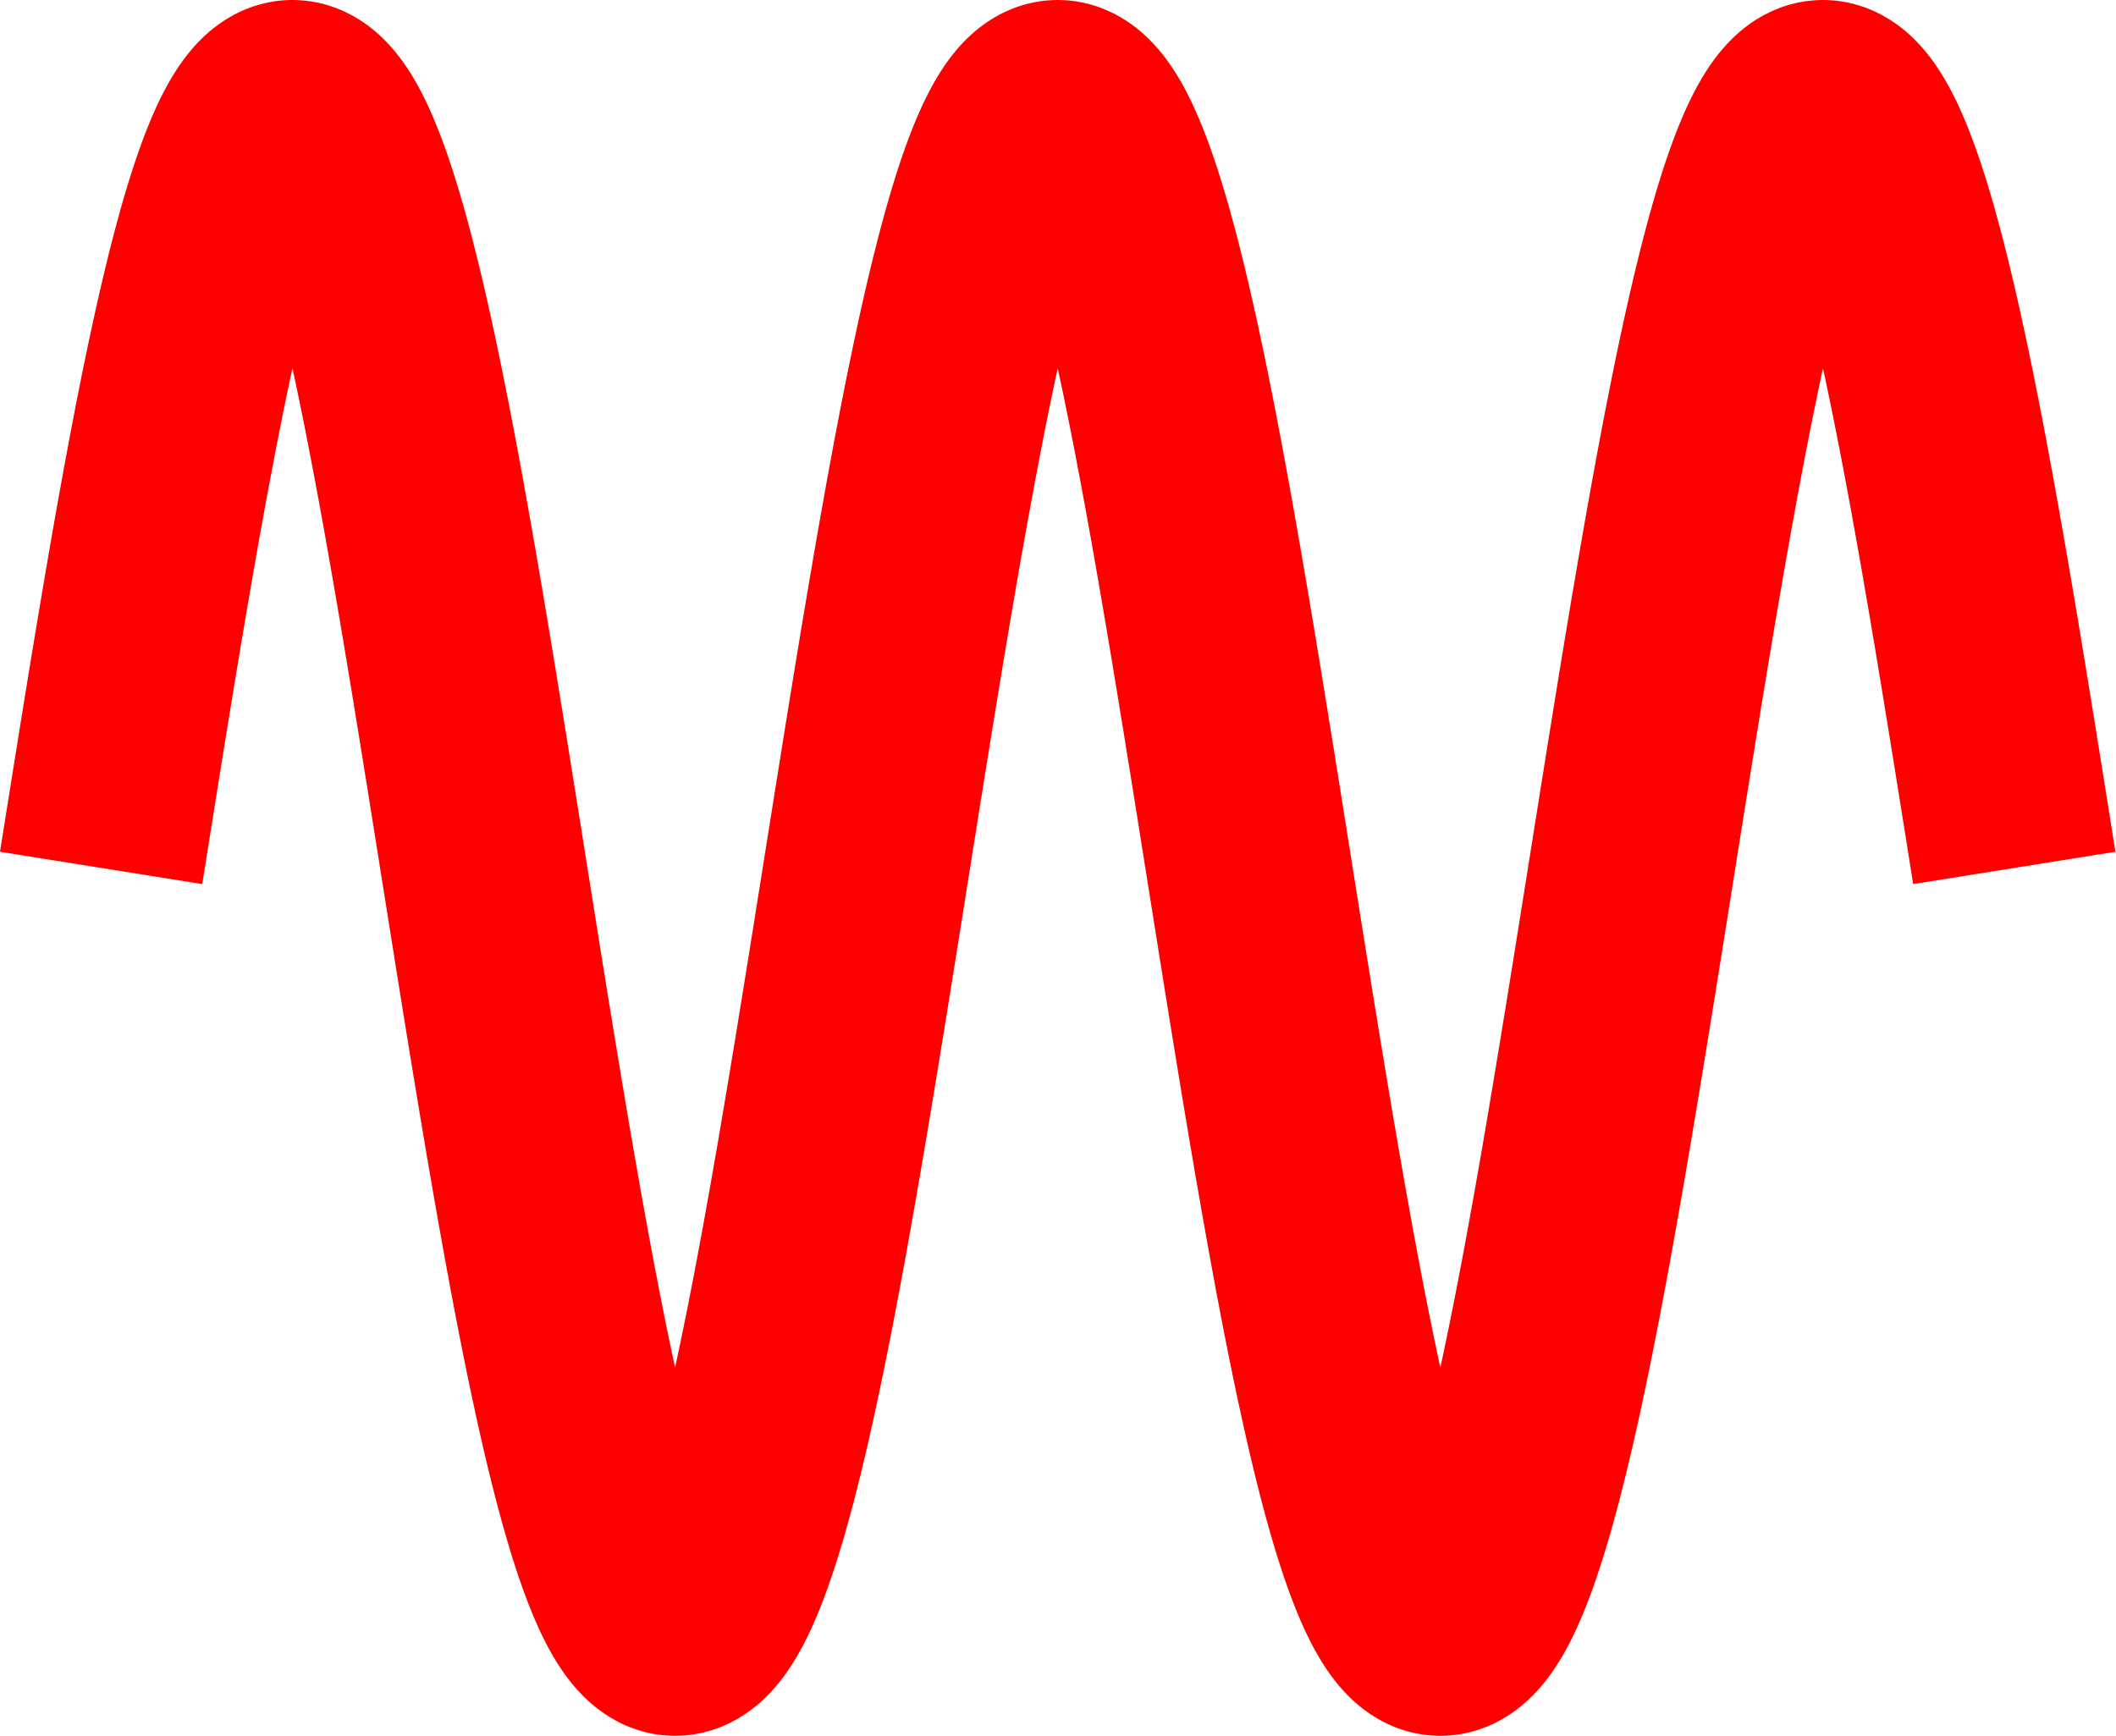
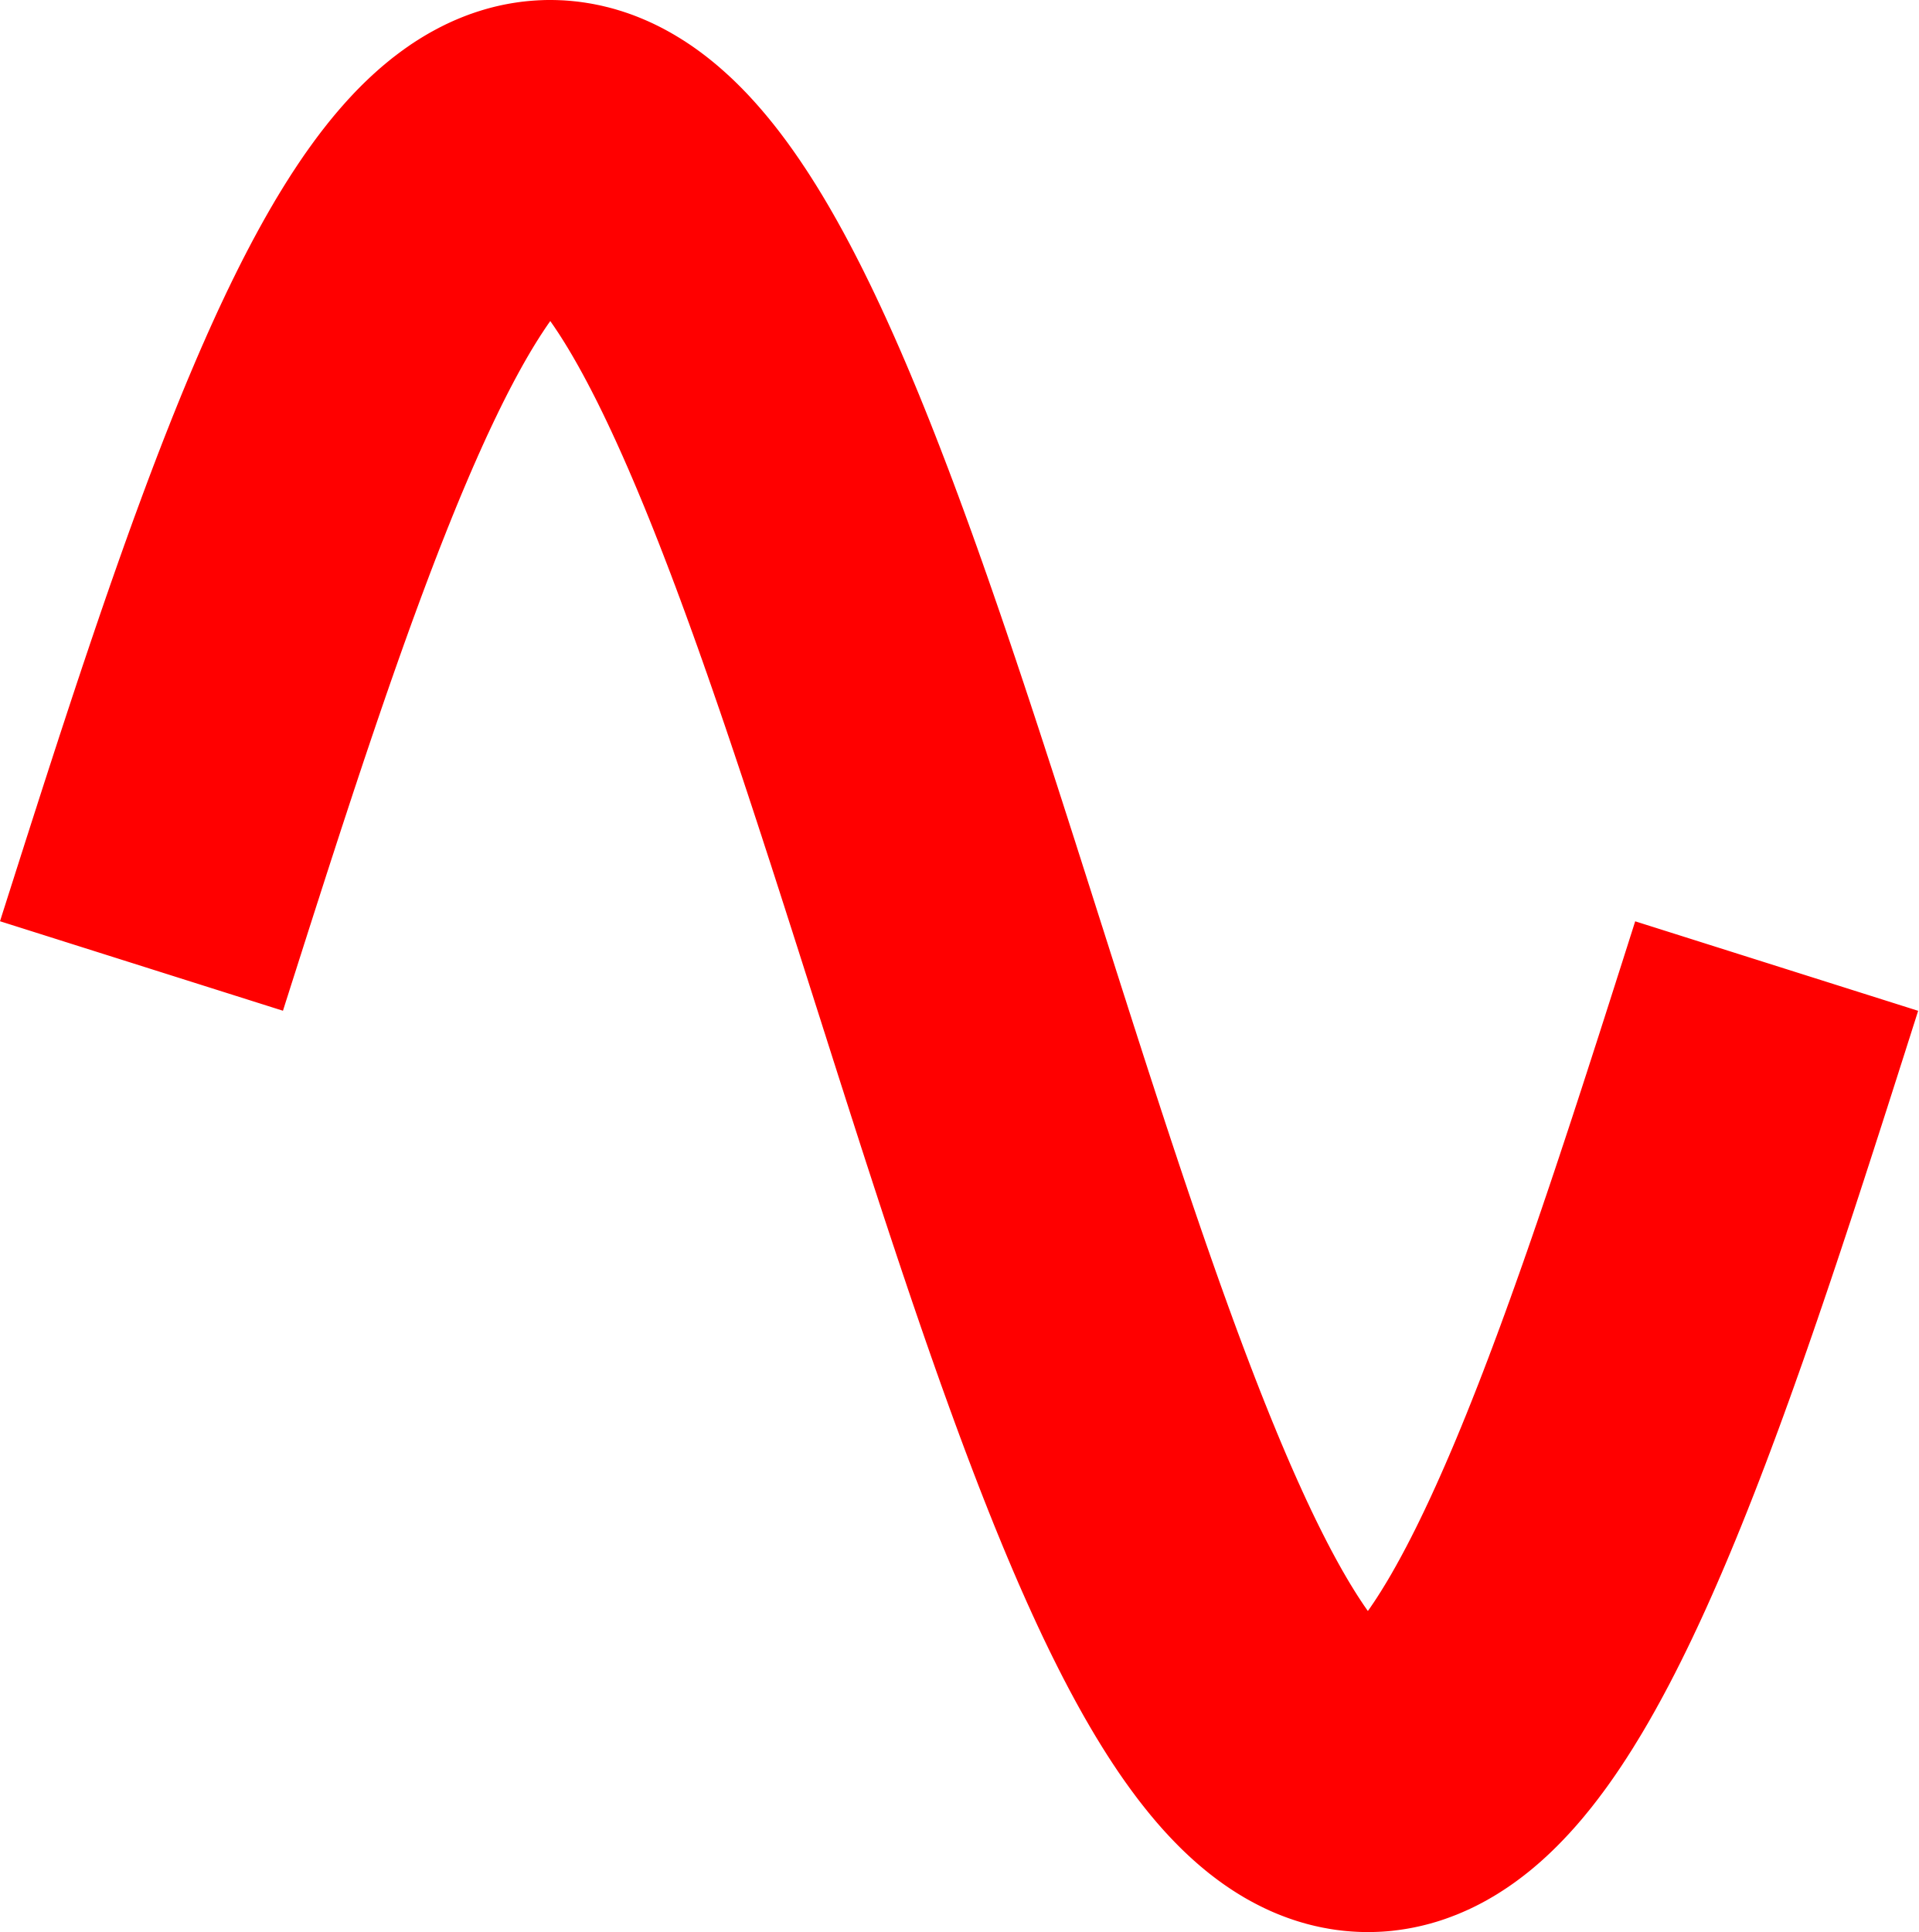
- <svg xmlns="http://www.w3.org/2000/svg" width="516.608pt" height="423.785pt" viewBox="0 0 516.608 423.785" version="1.1" id="svg303">
-   <defs id="defs161">
-     <g id="g159">
+ <svg xmlns="http://www.w3.org/2000/svg" width="323.195pt" height="325.527pt" viewBox="0 0 323.195 325.527" version="1.1" id="svg3887">
+   <defs id="defs3711">
+     <g id="g3709">
      <g id="glyph-0-0">
-         <path d="m 1.25,0 v -6.25 h 5 V 0 Z m 0.156,-0.156 h 4.688 v -5.938 h -4.688 z m 0,0" id="path132" />
+         <path d="m 1.25,0 v -6.25 h 5 V 0 Z m 0.156,-0.156 h 4.688 v -5.938 h -4.688 z m 0,0" id="path3679" />
      </g>
      <g id="glyph-0-1">
-         <path d="m 0.422,-3.531 c 0,-0.844 0.082,-1.52 0.25,-2.031 0.176,-0.52 0.438,-0.922 0.781,-1.203 C 1.797,-7.047 2.227,-7.188 2.75,-7.188 c 0.383,0 0.719,0.078 1,0.234 0.289,0.156 0.531,0.383 0.719,0.672 0.195,0.293 0.348,0.648 0.453,1.062 0.102,0.418 0.156,0.98 0.156,1.688 0,0.844 -0.09,1.527 -0.266,2.047 -0.168,0.512 -0.422,0.906 -0.766,1.188 C 3.703,-0.016 3.27,0.125 2.75,0.125 2.062,0.125 1.52,-0.125 1.125,-0.625 0.656,-1.219 0.422,-2.188 0.422,-3.531 Z m 0.891,0 c 0,1.18 0.133,1.965 0.406,2.359 C 2,-0.785 2.344,-0.594 2.75,-0.594 c 0.406,0 0.742,-0.191 1.016,-0.578 C 4.047,-1.566 4.188,-2.352 4.188,-3.531 4.188,-4.707 4.047,-5.488 3.766,-5.875 3.492,-6.258 3.148,-6.453 2.734,-6.453 c -0.398,0 -0.719,0.168 -0.969,0.5 C 1.461,-5.516 1.312,-4.707 1.312,-3.531 Z m 0,0" id="path135" />
+         <path d="m 0.422,-3.531 c 0,-0.844 0.082,-1.52 0.25,-2.031 0.176,-0.52 0.438,-0.922 0.781,-1.203 C 1.797,-7.047 2.227,-7.188 2.75,-7.188 c 0.383,0 0.719,0.078 1,0.234 0.289,0.156 0.531,0.383 0.719,0.672 0.195,0.293 0.348,0.648 0.453,1.062 0.102,0.418 0.156,0.98 0.156,1.688 0,0.844 -0.09,1.527 -0.266,2.047 -0.168,0.512 -0.422,0.906 -0.766,1.188 C 3.703,-0.016 3.27,0.125 2.75,0.125 2.062,0.125 1.52,-0.125 1.125,-0.625 0.656,-1.219 0.422,-2.188 0.422,-3.531 Z m 0.891,0 c 0,1.18 0.133,1.965 0.406,2.359 C 2,-0.785 2.344,-0.594 2.75,-0.594 c 0.406,0 0.742,-0.191 1.016,-0.578 C 4.047,-1.566 4.188,-2.352 4.188,-3.531 4.188,-4.707 4.047,-5.488 3.766,-5.875 3.492,-6.258 3.148,-6.453 2.734,-6.453 c -0.398,0 -0.719,0.168 -0.969,0.5 C 1.461,-5.516 1.312,-4.707 1.312,-3.531 Z m 0,0" id="path3682" />
      </g>
      <g id="glyph-0-2">
-         <path d="m 3.719,0 h -0.875 v -5.594 c -0.211,0.199 -0.484,0.402 -0.828,0.609 -0.344,0.199 -0.652,0.344 -0.922,0.438 v -0.844 C 1.582,-5.617 2.008,-5.895 2.375,-6.219 2.75,-6.551 3.008,-6.875 3.156,-7.188 h 0.562 z m 0,0" id="path138" />
+         <path d="m 0.906,0 v -1 h 1 v 1 z m 0,0" id="path3685" />
      </g>
      <g id="glyph-0-3">
-         <path d="M 5.031,-0.844 V 0 H 0.297 c 0,-0.207 0.035,-0.41 0.109,-0.609 C 0.531,-0.93 0.723,-1.25 0.984,-1.562 1.242,-1.875 1.629,-2.234 2.141,-2.641 2.91,-3.285 3.43,-3.789 3.703,-4.156 3.984,-4.531 4.125,-4.883 4.125,-5.219 4.125,-5.57 4,-5.863 3.75,-6.094 3.5,-6.332 3.176,-6.453 2.781,-6.453 c -0.43,0 -0.773,0.125 -1.031,0.375 -0.25,0.25 -0.375,0.602 -0.375,1.047 L 0.469,-5.125 c 0.062,-0.664 0.289,-1.176 0.688,-1.531 0.406,-0.352 0.953,-0.531 1.641,-0.531 0.688,0 1.227,0.195 1.625,0.578 0.406,0.375 0.609,0.844 0.609,1.406 0,0.293 -0.062,0.578 -0.188,0.859 -0.117,0.273 -0.309,0.562 -0.578,0.875 C 3.992,-3.164 3.539,-2.75 2.906,-2.219 2.383,-1.781 2.047,-1.477 1.891,-1.312 1.742,-1.156 1.625,-1 1.531,-0.844 Z m 0,0" id="path141" />
+         <path d="M 0.422,-1.875 1.344,-1.953 c 0.062,0.449 0.219,0.789 0.469,1.016 0.25,0.23 0.551,0.344 0.906,0.344 0.414,0 0.77,-0.16 1.062,-0.484 0.301,-0.32 0.453,-0.742 0.453,-1.266 0,-0.5 -0.141,-0.895 -0.422,-1.188 -0.281,-0.289 -0.652,-0.438 -1.109,-0.438 -0.281,0 -0.539,0.07 -0.766,0.203 -0.23,0.125 -0.414,0.289 -0.547,0.484 l -0.812,-0.109 0.688,-3.672 h 3.562 v 0.844 H 1.969 L 1.578,-4.297 C 2.016,-4.598 2.469,-4.75 2.938,-4.75 c 0.625,0 1.148,0.219 1.578,0.656 0.426,0.43 0.641,0.984 0.641,1.672 0,0.648 -0.188,1.203 -0.562,1.672 C 4.133,-0.164 3.508,0.125 2.719,0.125 2.062,0.125 1.523,-0.055 1.109,-0.422 0.703,-0.785 0.473,-1.27 0.422,-1.875 Z m 0,0" id="path3688" />
      </g>
      <g id="glyph-0-4">
-         <path d="M 0.422,-1.891 1.297,-2 c 0.102,0.492 0.273,0.852 0.516,1.078 0.238,0.219 0.535,0.328 0.891,0.328 0.414,0 0.766,-0.141 1.047,-0.422 0.281,-0.289 0.422,-0.648 0.422,-1.078 0,-0.406 -0.133,-0.738 -0.391,-1 -0.262,-0.258 -0.594,-0.391 -1,-0.391 -0.168,0 -0.375,0.031 -0.625,0.094 L 2.25,-4.156 c 0.062,0 0.109,0 0.141,0 0.375,0 0.711,-0.094 1.016,-0.281 0.301,-0.195 0.453,-0.5 0.453,-0.906 0,-0.32 -0.109,-0.586 -0.328,-0.797 -0.219,-0.219 -0.5,-0.328 -0.844,-0.328 -0.344,0 -0.633,0.109 -0.859,0.328 -0.23,0.211 -0.375,0.531 -0.438,0.969 l -0.875,-0.156 c 0.102,-0.594 0.344,-1.051 0.719,-1.375 C 1.617,-7.023 2.094,-7.188 2.656,-7.188 c 0.395,0 0.754,0.086 1.078,0.25 0.332,0.168 0.582,0.398 0.75,0.688 C 4.66,-5.957 4.75,-5.648 4.75,-5.328 c 0,0.312 -0.086,0.594 -0.25,0.844 -0.156,0.25 -0.402,0.453 -0.734,0.609 0.426,0.094 0.754,0.297 0.984,0.609 0.238,0.305 0.359,0.688 0.359,1.156 0,0.625 -0.23,1.156 -0.688,1.594 C 3.961,-0.086 3.391,0.125 2.703,0.125 2.066,0.125 1.539,-0.062 1.125,-0.438 0.719,-0.812 0.484,-1.297 0.422,-1.891 Z m 0,0" id="path144" />
+         <path d="m 3.719,0 h -0.875 v -5.594 c -0.211,0.199 -0.484,0.402 -0.828,0.609 -0.344,0.199 -0.652,0.344 -0.922,0.438 v -0.844 C 1.582,-5.617 2.008,-5.895 2.375,-6.219 2.75,-6.551 3.008,-6.875 3.156,-7.188 h 0.562 z m 0,0" id="path3691" />
      </g>
      <g id="glyph-0-5">
-         <path d="M 3.234,0 V -1.719 H 0.125 V -2.516 L 3.391,-7.156 h 0.719 v 4.641 h 0.969 V -1.719 H 4.109 V 0 Z m 0,-2.516 V -5.75 l -2.25,3.234 z m 0,0" id="path147" />
+         <path d="M 5.031,-0.844 V 0 H 0.297 c 0,-0.207 0.035,-0.41 0.109,-0.609 C 0.531,-0.93 0.723,-1.25 0.984,-1.562 1.242,-1.875 1.629,-2.234 2.141,-2.641 2.91,-3.285 3.43,-3.789 3.703,-4.156 3.984,-4.531 4.125,-4.883 4.125,-5.219 4.125,-5.57 4,-5.863 3.75,-6.094 3.5,-6.332 3.176,-6.453 2.781,-6.453 c -0.43,0 -0.773,0.125 -1.031,0.375 -0.25,0.25 -0.375,0.602 -0.375,1.047 L 0.469,-5.125 c 0.062,-0.664 0.289,-1.176 0.688,-1.531 0.406,-0.352 0.953,-0.531 1.641,-0.531 0.688,0 1.227,0.195 1.625,0.578 0.406,0.375 0.609,0.844 0.609,1.406 0,0.293 -0.062,0.578 -0.188,0.859 -0.117,0.273 -0.309,0.562 -0.578,0.875 C 3.992,-3.164 3.539,-2.75 2.906,-2.219 2.383,-1.781 2.047,-1.477 1.891,-1.312 1.742,-1.156 1.625,-1 1.531,-0.844 Z m 0,0" id="path3694" />
      </g>
      <g id="glyph-0-6">
-         <path d="M 0.422,-1.875 1.344,-1.953 c 0.062,0.449 0.219,0.789 0.469,1.016 0.25,0.23 0.551,0.344 0.906,0.344 0.414,0 0.77,-0.16 1.062,-0.484 0.301,-0.32 0.453,-0.742 0.453,-1.266 0,-0.5 -0.141,-0.895 -0.422,-1.188 -0.281,-0.289 -0.652,-0.438 -1.109,-0.438 -0.281,0 -0.539,0.07 -0.766,0.203 -0.23,0.125 -0.414,0.289 -0.547,0.484 l -0.812,-0.109 0.688,-3.672 h 3.562 v 0.844 H 1.969 L 1.578,-4.297 C 2.016,-4.598 2.469,-4.75 2.938,-4.75 c 0.625,0 1.148,0.219 1.578,0.656 0.426,0.43 0.641,0.984 0.641,1.672 0,0.648 -0.188,1.203 -0.562,1.672 C 4.133,-0.164 3.508,0.125 2.719,0.125 2.062,0.125 1.523,-0.055 1.109,-0.422 0.703,-0.785 0.473,-1.27 0.422,-1.875 Z m 0,0" id="path150" />
+         <path d="m 0.312,-2.156 v -0.875 h 2.703 v 0.875 z m 0,0" id="path3697" />
      </g>
      <g id="glyph-0-7">
-         <path d="m 0.312,-2.156 v -0.875 h 2.703 v 0.875 z m 0,0" id="path153" />
+         <path d="M 1.766,-3.875 C 1.398,-4.008 1.129,-4.203 0.953,-4.453 0.773,-4.703 0.688,-5 0.688,-5.344 c 0,-0.52 0.188,-0.957 0.562,-1.312 0.375,-0.352 0.875,-0.531 1.5,-0.531 0.625,0 1.125,0.184 1.5,0.547 0.383,0.367 0.578,0.809 0.578,1.328 0,0.336 -0.09,0.625 -0.266,0.875 -0.168,0.242 -0.43,0.43 -0.781,0.562 0.438,0.137 0.77,0.367 1,0.688 C 5.008,-2.863 5.125,-2.484 5.125,-2.047 5.125,-1.43 4.906,-0.914 4.469,-0.5 4.039,-0.082 3.473,0.125 2.766,0.125 2.055,0.125 1.484,-0.082 1.047,-0.5 0.617,-0.926 0.406,-1.453 0.406,-2.078 c 0,-0.457 0.113,-0.844 0.344,-1.156 C 0.988,-3.555 1.328,-3.77 1.766,-3.875 Z m -0.172,-1.5 c 0,0.344 0.109,0.625 0.328,0.844 0.219,0.211 0.5,0.312 0.844,0.312 0.344,0 0.617,-0.102 0.828,-0.312 0.219,-0.219 0.328,-0.484 0.328,-0.797 0,-0.32 -0.117,-0.594 -0.344,-0.812 -0.219,-0.219 -0.492,-0.328 -0.812,-0.328 -0.344,0 -0.625,0.109 -0.844,0.328 C 1.703,-5.93 1.594,-5.676 1.594,-5.375 Z M 1.312,-2.062 c 0,0.25 0.055,0.496 0.172,0.734 0.125,0.23 0.301,0.414 0.531,0.547 0.238,0.125 0.492,0.188 0.766,0.188 0.414,0 0.758,-0.133 1.031,-0.406 0.27,-0.27 0.406,-0.613 0.406,-1.031 0,-0.426 -0.141,-0.773 -0.422,-1.047 C 3.516,-3.359 3.164,-3.5 2.75,-3.5 2.332,-3.5 1.988,-3.363 1.719,-3.094 1.445,-2.82 1.312,-2.477 1.312,-2.062 Z m 0,0" id="path3700" />
      </g>
      <g id="glyph-0-8">
-         <path d="m 0.906,0 v -1 h 1 v 1 z m 0,0" id="path156" />
+         <path d="m 4.969,-5.406 -0.859,0.062 c -0.086,-0.344 -0.199,-0.594 -0.344,-0.75 -0.242,-0.25 -0.531,-0.375 -0.875,-0.375 -0.281,0 -0.527,0.078 -0.734,0.234 C 1.875,-6.023 1.656,-5.727 1.5,-5.344 1.344,-4.957 1.258,-4.406 1.25,-3.688 1.457,-4.008 1.711,-4.25 2.016,-4.406 c 0.312,-0.156 0.633,-0.234 0.969,-0.234 0.594,0 1.094,0.219 1.5,0.656 0.414,0.43 0.625,0.98 0.625,1.656 0,0.449 -0.102,0.867 -0.297,1.25 C 4.613,-0.691 4.344,-0.395 4,-0.188 3.664,0.02 3.285,0.125 2.859,0.125 2.129,0.125 1.531,-0.145 1.062,-0.688 0.602,-1.227 0.375,-2.113 0.375,-3.344 0.375,-4.727 0.629,-5.738 1.141,-6.375 1.586,-6.914 2.188,-7.188 2.938,-7.188 c 0.57,0 1.035,0.164 1.391,0.484 0.363,0.312 0.578,0.746 0.641,1.297 z M 1.391,-2.312 c 0,0.305 0.062,0.594 0.188,0.875 0.125,0.273 0.301,0.48 0.531,0.625 0.238,0.148 0.484,0.219 0.734,0.219 0.375,0 0.691,-0.148 0.953,-0.453 0.27,-0.301 0.406,-0.707 0.406,-1.219 0,-0.5 -0.137,-0.891 -0.406,-1.172 C 3.535,-3.727 3.207,-3.875 2.812,-3.875 c -0.398,0 -0.734,0.148 -1.016,0.438 -0.273,0.281 -0.406,0.656 -0.406,1.125 z m 0,0" id="path3703" />
+       </g>
+       <g id="glyph-0-9">
+         <path d="M 3.234,0 V -1.719 H 0.125 V -2.516 L 3.391,-7.156 h 0.719 v 4.641 h 0.969 V -1.719 H 4.109 V 0 Z m 0,-2.516 V -5.75 l -2.25,3.234 z m 0,0" id="path3706" />
      </g>
    </g>
  </defs>
-   <path fill="none" stroke-width="50" stroke-linecap="butt" stroke-linejoin="round" stroke="#ff0000" stroke-opacity="1" stroke-miterlimit="10" d="m 24.687,211.892 0.47,-2.941 0.47,-2.934 0.462,-2.941 0.47,-2.934 0.94,-5.852 0.462,-2.926 0.47,-2.919 0.47,-2.911 0.462,-2.903 0.47,-2.903 0.47,-2.888 0.462,-2.881 0.47,-2.873 0.47,-2.866 0.462,-2.85 0.47,-2.843 0.47,-2.828 0.47,-2.813 0.462,-2.805 0.47,-2.782 0.47,-2.775 0.462,-2.759 0.47,-2.737 0.47,-2.722 0.462,-2.706 0.47,-2.691 0.47,-2.668 0.462,-2.646 0.47,-2.631 0.47,-2.608 0.47,-2.585 0.462,-2.562 0.47,-2.54 0.47,-2.517 0.462,-2.494 0.47,-2.464 0.47,-2.441 0.462,-2.418 0.47,-2.388 0.47,-2.365 0.462,-2.335 0.47,-2.305 0.47,-2.282 0.47,-2.244 0.462,-2.221 0.47,-2.183 0.47,-2.161 0.462,-2.123 0.47,-2.092 0.47,-2.062 0.462,-2.024 0.47,-1.994 0.47,-1.956 0.47,-1.926 0.462,-1.888 0.47,-1.857 0.47,-1.819 0.462,-1.774 0.47,-1.744 0.47,-1.706 0.462,-1.675 0.47,-1.63 0.47,-1.592 0.462,-1.547 0.47,-1.516 0.47,-1.471 0.47,-1.433 0.462,-1.395 0.47,-1.349 0.47,-1.311 0.462,-1.274 0.47,-1.221 0.47,-1.19 0.462,-1.145 0.47,-1.099 0.47,-1.054 0.462,-1.016 0.47,-0.97 0.47,-0.925 0.47,-0.879 0.462,-0.841 0.47,-0.796 0.47,-0.751 0.462,-0.705 0.47,-0.66 0.47,-0.614 0.462,-0.569 0.47,-0.523 0.47,-0.478 0.462,-0.432 0.47,-0.387 0.47,-0.341 0.47,-0.296 0.462,-0.25 0.47,-0.205 0.47,-0.152 0.462,-0.114 0.47,-0.068 0.47,-0.015 0.462,0.03 0.47,0.068 0.47,0.121 0.47,0.167 0.462,0.212 0.47,0.258 0.47,0.303 0.462,0.356 0.47,0.394 0.47,0.44 0.462,0.493 0.47,0.531 0.47,0.576 0.462,0.622 0.47,0.675 0.47,0.713 0.47,0.758 0.462,0.804 0.47,0.841 0.47,0.895 0.462,0.932 0.47,0.978 0.47,1.023 0.462,1.069 0.47,1.107 0.47,1.152 0.462,1.19 0.47,1.236 0.47,1.281 0.47,1.319 0.462,1.357 0.47,1.402 0.47,1.44 0.462,1.486 0.47,1.516 0.47,1.562 0.462,1.6 0.47,1.637 0.47,1.675 0.47,1.713 0.462,1.751 0.47,1.789 0.47,1.827 0.462,1.857 0.47,1.895 0.47,1.933 0.462,1.963 0.47,2.001 0.47,2.032 0.462,2.07 0.47,2.1 0.47,2.13 0.47,2.161 0.462,2.191 0.47,2.229 0.47,2.252 0.462,2.282 0.47,2.312 0.47,2.342 0.462,2.373 0.47,2.388 0.47,2.426 0.462,2.449 0.47,2.471 0.47,2.494 0.47,2.524 0.462,2.547 0.47,2.562 0.47,2.593 0.462,2.608 0.47,2.638 0.47,2.653 0.462,2.668 0.47,2.691 0.47,2.706 0.462,2.729 0.47,2.744 0.47,2.759 0.47,2.775 0.462,2.79 0.47,2.805 0.47,2.82 0.462,2.828 0.47,2.843 0.47,2.858 0.462,2.858 0.94,5.761 0.47,2.896 0.462,2.896 0.94,5.822 0.462,2.919 0.94,5.852 0.462,2.934 0.94,5.868 0.462,2.941 0.47,2.934 0.94,5.883 0.462,2.934 0.47,2.934 0.47,2.926 0.462,2.926 0.47,2.926 0.47,2.919 0.462,2.911 0.47,2.903 0.47,2.896 0.462,2.888 0.47,2.881 0.47,2.873 0.47,2.858 0.462,2.85 0.47,2.835 0.47,2.828 0.462,2.813 0.47,2.797 0.47,2.782 0.462,2.775 0.47,2.752 0.47,2.737 0.47,2.722 0.462,2.699 0.47,2.684 0.47,2.668 0.462,2.638 0.47,2.623 0.47,2.608 0.462,2.578 0.47,2.562 0.47,2.532 0.462,2.517 0.47,2.487 0.47,2.464 0.47,2.433 0.462,2.411 0.47,2.388 0.47,2.358 0.462,2.327 0.47,2.297 0.47,2.274 0.462,2.244 0.47,2.214 0.47,2.176 0.462,2.153 0.47,2.115 0.47,2.092 0.47,2.047 0.462,2.024 0.47,1.986 0.47,1.948 0.462,1.918 0.47,1.88 0.47,1.85 0.462,1.812 0.47,1.774 0.47,1.736 0.462,1.698 0.47,1.66 0.47,1.622 0.47,1.584 0.462,1.546 0.47,1.501 0.47,1.463 0.462,1.425 0.47,1.387 0.47,1.342 0.462,1.304 0.47,1.258 0.47,1.221 0.47,1.175 0.462,1.137 0.47,1.092 0.47,1.046 0.462,1.008 0.47,0.963 0.47,0.917 0.462,0.872 0.47,0.826 0.47,0.788 0.462,0.735 0.47,0.697 0.47,0.652 0.47,0.606 0.462,0.561 0.47,0.516 0.47,0.47 0.462,0.425 0.47,0.371 0.47,0.334 0.462,0.288 0.47,0.243 0.47,0.19 0.462,0.152 0.47,0.099 0.47,0.053 0.47,0.015 0.462,-0.038 0.47,-0.083 0.47,-0.129 0.462,-0.174 0.47,-0.227 0.47,-0.265 0.462,-0.311 0.47,-0.364 0.47,-0.402 0.47,-0.455 0.462,-0.493 0.47,-0.546 0.47,-0.584 0.462,-0.637 0.47,-0.675 0.47,-0.72 0.462,-0.773 0.47,-0.811 0.47,-0.857 0.462,-0.895 0.47,-0.948 0.47,-0.986 0.47,-1.031 0.462,-1.076 0.47,-1.114 0.47,-1.16 0.462,-1.205 0.47,-1.243 0.47,-1.281 0.462,-1.334 0.47,-1.365 0.47,-1.41 0.462,-1.448 0.47,-1.486 0.47,-1.531 0.47,-1.569 0.462,-1.607 0.47,-1.645 0.47,-1.683 0.462,-1.721 0.47,-1.759 0.47,-1.797 0.462,-1.835 0.47,-1.865 0.47,-1.903 0.462,-1.941 0.47,-1.971 0.47,-2.001 0.47,-2.047 0.462,-2.07 0.47,-2.107 0.47,-2.138 0.462,-2.168 0.47,-2.198 0.47,-2.229 0.462,-2.259 0.47,-2.289 0.47,-2.32 0.47,-2.343 0.462,-2.38 0.47,-2.396 0.47,-2.426 0.462,-2.456 0.47,-2.479 0.47,-2.502 0.462,-2.524 0.47,-2.547 0.47,-2.578 0.462,-2.593 0.47,-2.615 0.47,-2.638 0.47,-2.653 0.462,-2.676 0.47,-2.691 0.47,-2.714 0.462,-2.729 0.47,-2.752 0.47,-2.759 0.462,-2.782 0.47,-2.79 0.47,-2.805 0.462,-2.82 0.47,-2.835 0.47,-2.843 0.47,-2.858 0.462,-2.866 0.94,-5.761 0.462,-2.896 0.47,-2.903 0.47,-2.911 0.462,-2.911 0.47,-2.919 0.47,-2.926 0.462,-2.934 0.47,-2.926 0.47,-2.941 0.47,-2.934 0.462,-2.941 0.47,-2.934 0.47,-2.941 0.462,-2.934 0.94,-5.868 0.462,-2.934 0.47,-2.926 0.94,-5.837 0.462,-2.911 0.47,-2.903 0.47,-2.888 0.462,-2.888 0.47,-2.881 0.47,-2.866 0.462,-2.858 0.47,-2.85 0.47,-2.835 0.462,-2.82 0.47,-2.813 0.47,-2.797 0.47,-2.782 0.462,-2.767 0.47,-2.744 0.47,-2.737 0.462,-2.714 0.47,-2.699 0.47,-2.684 0.462,-2.661 0.47,-2.638 0.47,-2.623 0.462,-2.593 0.47,-2.578 0.47,-2.555 0.47,-2.532 0.462,-2.509 0.47,-2.479 0.47,-2.456 0.462,-2.433 0.47,-2.411 0.47,-2.373 0.462,-2.358 0.47,-2.32 0.47,-2.297 0.47,-2.267 0.462,-2.236 0.47,-2.206 0.47,-2.176 0.462,-2.138 0.47,-2.115 0.47,-2.077 0.462,-2.047 0.47,-2.017 0.47,-1.979 0.462,-1.941 0.47,-1.91 0.47,-1.88 0.47,-1.835 0.462,-1.804 0.47,-1.766 0.47,-1.728 0.462,-1.691 0.47,-1.653 0.47,-1.615 0.462,-1.577 0.47,-1.539 0.47,-1.493 0.462,-1.463 0.47,-1.41 0.47,-1.38 0.47,-1.334 0.462,-1.296 0.47,-1.251 0.47,-1.213 0.462,-1.167 0.47,-1.122 0.47,-1.084 0.462,-1.039 0.47,-1.001 0.47,-0.948 0.462,-0.91 0.47,-0.864 0.47,-0.826 0.47,-0.773 0.462,-0.728 0.47,-0.69 0.47,-0.644 0.462,-0.591 0.47,-0.553 0.47,-0.508 0.462,-0.462 0.47,-0.409 0.47,-0.371 0.47,-0.318 0.462,-0.28 0.47,-0.227 0.47,-0.19 0.462,-0.136 0.47,-0.091 0.47,-0.045 h 0.462 l 0.47,0.045 0.47,0.091 0.462,0.136 0.47,0.19 0.47,0.227 0.47,0.28 0.462,0.318 0.47,0.371 0.47,0.409 0.462,0.462 0.47,0.508 0.47,0.553 0.462,0.591 0.47,0.644 0.47,0.69 0.462,0.728 0.47,0.773 0.47,0.826 0.47,0.864 0.462,0.91 0.47,0.948 0.47,1.001 0.462,1.039 0.47,1.084 0.47,1.122 0.462,1.167 0.47,1.213 0.47,1.251 0.47,1.296 0.462,1.334 0.47,1.38 0.47,1.41 0.462,1.463 0.47,1.493 0.47,1.539 0.462,1.577 0.47,1.615 0.47,1.653 0.462,1.691 0.47,1.728 0.47,1.766 0.47,1.804 0.462,1.835 0.47,1.88 0.47,1.91 0.462,1.941 0.47,1.979 0.47,2.017 0.462,2.047 0.47,2.077 0.47,2.115 0.462,2.138 0.47,2.176 0.47,2.206 0.47,2.236 0.462,2.267 0.47,2.297 0.47,2.32 0.462,2.358 0.47,2.373 0.47,2.411 0.462,2.433 0.47,2.456 0.47,2.479 0.462,2.509 0.47,2.532 0.47,2.555 0.47,2.578 0.462,2.593 0.47,2.623 0.47,2.638 0.462,2.661 0.47,2.684 0.47,2.699 0.462,2.714 0.47,2.737 0.47,2.744 0.47,2.767 0.462,2.782 0.47,2.797 0.47,2.813 0.462,2.82 0.47,2.835 0.47,2.85 0.462,2.858 0.47,2.866 0.47,2.881 0.462,2.888 0.47,2.888 0.47,2.903 0.47,2.911 0.462,2.919 0.47,2.919 0.47,2.926 0.462,2.934 0.94,5.868 0.462,2.934 0.47,2.941 0.47,2.934 0.462,2.941 0.47,2.934 0.47,2.941 0.47,2.926 0.462,2.934 0.47,2.926 0.47,2.919 0.462,2.911 0.47,2.911 0.47,2.903 0.462,2.896 0.94,5.761 0.47,2.866 0.462,2.858 0.47,2.843 0.47,2.835 0.462,2.82 0.47,2.805 0.47,2.79 0.462,2.782 0.47,2.759 0.47,2.752 0.462,2.729 0.47,2.714 0.47,2.691 0.47,2.676 0.462,2.653 0.47,2.638 0.47,2.615 0.462,2.593 0.47,2.578 0.47,2.547 0.462,2.524 0.47,2.502 0.47,2.479 0.462,2.456 0.47,2.426 0.47,2.396 0.47,2.38 0.462,2.343 0.47,2.32 0.47,2.289 0.462,2.259 0.47,2.229 0.47,2.198 0.462,2.168 0.47,2.138 0.47,2.107 0.462,2.07 0.47,2.047 0.47,2.001 0.47,1.971 0.462,1.941 0.47,1.903 0.47,1.865 0.462,1.835 0.47,1.797 0.47,1.759 0.462,1.721 0.47,1.683 0.47,1.645 0.47,1.607 0.462,1.569 0.47,1.531 0.47,1.486 0.462,1.448 0.47,1.41 0.47,1.365 0.462,1.334 0.47,1.281 0.47,1.243 0.462,1.205 0.47,1.16 0.47,1.114 0.47,1.076 0.462,1.031 0.47,0.986 0.47,0.948 0.462,0.895 0.47,0.857 0.47,0.811 0.462,0.773 0.47,0.72 0.47,0.675 0.462,0.637 0.47,0.584 0.47,0.546 0.47,0.493 0.462,0.455 0.47,0.402 0.47,0.364 0.462,0.311 0.47,0.265 0.47,0.227 0.462,0.174 0.47,0.129 0.47,0.083 0.462,0.038 0.47,-0.015 0.47,-0.053 0.47,-0.099 0.462,-0.152 0.47,-0.19 0.47,-0.243 0.462,-0.288 0.47,-0.334 0.47,-0.371 0.462,-0.425 0.47,-0.47 0.47,-0.516 0.47,-0.561 0.462,-0.606 0.47,-0.652 0.47,-0.697 0.462,-0.735 0.47,-0.788 0.47,-0.826 0.462,-0.872 0.47,-0.917 0.47,-0.963 0.462,-1.008 0.47,-1.046 0.47,-1.092 0.47,-1.137 0.462,-1.175 0.47,-1.221 0.47,-1.258 0.462,-1.304 0.47,-1.342 0.47,-1.387 0.462,-1.425 0.47,-1.463 0.47,-1.501 0.462,-1.546 0.47,-1.584 0.47,-1.622 0.47,-1.66 0.462,-1.698 0.47,-1.736 0.47,-1.774 0.462,-1.812 0.47,-1.85 0.47,-1.88 0.462,-1.918 0.47,-1.948 0.47,-1.986 0.47,-2.024 0.462,-2.047 0.47,-2.092 0.47,-2.115 0.462,-2.153 0.47,-2.176 0.47,-2.214 0.462,-2.244 0.47,-2.274 0.47,-2.297 0.462,-2.327 0.47,-2.358 0.47,-2.388 0.47,-2.411 0.462,-2.433 0.47,-2.464 0.47,-2.487 0.462,-2.517 0.47,-2.532 0.47,-2.562 0.462,-2.578 0.47,-2.608 0.47,-2.623 0.462,-2.638 0.47,-2.668 0.47,-2.684 0.47,-2.699 0.462,-2.722 0.47,-2.737 0.47,-2.752 0.462,-2.775 0.47,-2.782 0.47,-2.797 0.462,-2.813 0.47,-2.828 0.47,-2.835 0.462,-2.85 0.47,-2.858 0.47,-2.873 0.47,-2.881 0.462,-2.888 0.47,-2.896 0.47,-2.903 0.462,-2.911 0.47,-2.919 0.47,-2.926 0.462,-2.926 0.47,-2.926 0.94,-5.868 0.462,-2.941 0.47,-2.941 0.47,-2.934 0.462,-2.941 0.94,-5.868 0.462,-2.934 0.94,-5.852 0.462,-2.919 0.94,-5.822 0.47,-2.896 0.462,-2.896 0.94,-5.761 0.462,-2.858 0.47,-2.858 0.47,-2.843 0.462,-2.828 0.47,-2.82 0.47,-2.805 0.462,-2.79 0.47,-2.775 0.47,-2.759 0.47,-2.744 0.462,-2.729 0.47,-2.706 0.47,-2.691 0.462,-2.668 0.47,-2.653 0.47,-2.638 0.462,-2.608 0.47,-2.593 0.47,-2.562 0.462,-2.547 0.47,-2.524 0.47,-2.494 0.47,-2.471 0.462,-2.449 0.47,-2.426 0.47,-2.388 0.462,-2.373 0.47,-2.342 0.47,-2.312 0.462,-2.282 0.47,-2.252 0.47,-2.229 0.47,-2.191 0.462,-2.161 0.47,-2.13 0.47,-2.1 0.462,-2.07 0.47,-2.032 0.47,-2.001 0.462,-1.963 0.47,-1.933 0.47,-1.895 0.462,-1.857 0.47,-1.827 0.47,-1.789 0.47,-1.751 0.462,-1.713 0.47,-1.675 0.47,-1.637 0.462,-1.6 0.47,-1.562 0.47,-1.516 0.462,-1.486 0.47,-1.44 0.47,-1.402 0.462,-1.357 0.47,-1.319 0.47,-1.281 0.47,-1.236 0.462,-1.19 0.47,-1.152 0.47,-1.107 0.462,-1.069 0.47,-1.023 0.47,-0.978 0.462,-0.932 0.47,-0.895 0.47,-0.841 0.47,-0.804 0.462,-0.758 0.47,-0.713 0.47,-0.675 0.462,-0.622 0.47,-0.576 0.47,-0.531 0.462,-0.493 0.47,-0.44 0.47,-0.394 0.462,-0.356 0.47,-0.303 0.47,-0.258 0.47,-0.212 0.462,-0.167 0.47,-0.121 0.47,-0.068 0.462,-0.03 0.47,0.015 0.47,0.068 0.462,0.114 0.47,0.152 0.47,0.205 0.462,0.25 0.47,0.296 0.47,0.341 0.47,0.387 0.462,0.432 0.47,0.478 0.47,0.523 0.462,0.569 0.47,0.614 0.47,0.66 0.462,0.705 0.47,0.751 0.47,0.796 0.462,0.841 0.47,0.879 0.47,0.925 0.47,0.97 0.462,1.016 0.47,1.054 0.47,1.099 0.462,1.145 0.47,1.19 0.47,1.221 0.462,1.274 0.47,1.311 0.47,1.349 0.47,1.395 0.462,1.433 0.47,1.471 0.47,1.516 0.462,1.547 0.47,1.592 0.47,1.63 0.462,1.675 0.47,1.706 0.47,1.744 0.462,1.774 0.47,1.819 0.47,1.857 0.47,1.888 0.462,1.926 0.47,1.956 0.47,1.994 0.462,2.024 0.47,2.062 0.47,2.092 0.462,2.123 0.47,2.161 0.47,2.183 0.462,2.221 0.47,2.244 0.47,2.282 0.47,2.305 0.462,2.335 0.47,2.365 0.47,2.388 0.462,2.418 0.47,2.441 0.47,2.464 0.462,2.494 0.47,2.517 0.47,2.54 0.47,2.562 0.462,2.585 0.47,2.608 0.47,2.631 0.462,2.646 0.47,2.668 0.47,2.691 0.462,2.706 0.47,2.722 0.47,2.737 0.462,2.759 0.47,2.775 0.47,2.782 0.47,2.805 0.462,2.813 0.47,2.828 0.47,2.843 0.462,2.85 0.47,2.866 0.47,2.873 0.462,2.881 0.47,2.888 0.47,2.903 0.462,2.903 0.47,2.911 0.47,2.919 0.47,2.926 0.462,2.926 0.47,2.926 0.47,2.934 0.462,2.941 0.47,2.934 0.47,2.941" id="path301" />
+   <path fill="none" stroke-width="50" stroke-linecap="butt" stroke-linejoin="round" stroke="#ff0000" stroke-opacity="1" stroke-miterlimit="10" d="m 23.837,162.763 0.548,-1.732 0.279,-0.866 0.548,-1.732 0.279,-0.866 0.274,-0.866 0.279,-0.866 0.548,-1.732 0.279,-0.861 0.548,-1.732 0.279,-0.861 0.274,-0.866 0.274,-0.861 0.279,-0.861 0.548,-1.721 0.279,-0.861 0.274,-0.861 0.279,-0.855 0.274,-0.861 0.274,-0.855 0.279,-0.861 0.548,-1.71 0.279,-0.849 0.274,-0.855 0.274,-0.849 0.279,-0.849 0.548,-1.699 0.279,-0.849 0.274,-0.844 0.274,-0.849 0.279,-0.844 0.274,-0.838 0.279,-0.844 0.548,-1.676 0.279,-0.838 0.274,-0.838 0.274,-0.833 0.279,-0.833 0.274,-0.833 0.274,-0.827 0.279,-0.827 0.548,-1.654 0.279,-0.821 0.274,-0.821 0.279,-0.821 0.548,-1.632 0.279,-0.816 0.548,-1.621 0.279,-0.81 0.548,-1.609 0.279,-0.805 0.548,-1.598 0.279,-0.794 0.548,-1.587 0.279,-0.788 0.274,-0.788 0.279,-0.788 0.274,-0.782 0.274,-0.777 0.279,-0.782 0.274,-0.771 0.274,-0.777 0.279,-0.771 0.548,-1.531 0.279,-0.766 0.274,-0.76 0.274,-0.754 0.279,-0.754 0.274,-0.754 0.279,-0.749 0.274,-0.749 0.274,-0.743 0.279,-0.743 0.274,-0.738 0.274,-0.732 0.279,-0.738 0.548,-1.453 0.279,-0.726 0.274,-0.721 0.274,-0.715 0.279,-0.715 0.274,-0.715 0.274,-0.704 0.279,-0.71 0.274,-0.699 0.279,-0.699 0.274,-0.699 0.274,-0.693 0.279,-0.687 0.274,-0.687 0.274,-0.682 0.279,-0.682 0.274,-0.676 0.274,-0.671 0.279,-0.671 0.274,-0.665 0.274,-0.659 0.279,-0.659 0.274,-0.654 0.279,-0.654 0.274,-0.648 0.274,-0.643 0.279,-0.643 0.274,-0.637 0.274,-0.631 0.279,-0.626 0.548,-1.252 0.279,-0.615 0.274,-0.615 0.274,-0.609 0.279,-0.609 0.274,-0.604 0.274,-0.598 0.279,-0.592 0.274,-0.592 0.279,-0.587 0.548,-1.162 0.279,-0.57 0.548,-1.14 0.279,-0.559 0.274,-0.559 0.274,-0.553 0.279,-0.553 0.548,-1.084 0.279,-0.536 0.274,-0.536 0.279,-0.525 0.274,-0.525 0.274,-0.52 0.279,-0.514 0.548,-1.017 0.279,-0.503 0.274,-0.497 0.274,-0.492 0.279,-0.492 0.548,-0.961 0.279,-0.475 0.548,-0.939 0.279,-0.458 0.274,-0.458 0.279,-0.453 0.274,-0.447 0.274,-0.441 0.279,-0.436 0.274,-0.436 0.274,-0.43 0.279,-0.419 0.274,-0.419 0.274,-0.414 0.279,-0.414 0.548,-0.805 0.279,-0.391 0.274,-0.391 0.279,-0.386 0.274,-0.38 0.274,-0.374 0.279,-0.374 0.548,-0.726 0.279,-0.352 0.274,-0.352 0.274,-0.346 0.279,-0.341 0.274,-0.335 0.274,-0.33 0.279,-0.324 0.274,-0.324 0.279,-0.313 0.274,-0.313 0.274,-0.302 0.279,-0.302 0.274,-0.296 0.274,-0.291 0.279,-0.285 0.274,-0.279 0.274,-0.274 0.279,-0.268 0.548,-0.525 0.279,-0.251 0.548,-0.492 0.279,-0.24 0.274,-0.229 0.279,-0.229 0.274,-0.224 0.274,-0.218 0.279,-0.207 0.274,-0.207 0.274,-0.201 0.279,-0.196 0.274,-0.196 0.274,-0.184 0.279,-0.179 0.274,-0.173 0.274,-0.168 0.279,-0.168 0.274,-0.156 0.279,-0.151 0.274,-0.151 0.274,-0.14 0.279,-0.14 0.274,-0.134 0.274,-0.123 0.279,-0.123 0.548,-0.224 0.279,-0.106 0.274,-0.101 0.274,-0.089 0.279,-0.089 0.274,-0.084 0.274,-0.078 0.279,-0.073 0.274,-0.067 0.279,-0.061 0.274,-0.056 0.274,-0.05 0.279,-0.045 0.274,-0.039 0.274,-0.034 0.279,-0.028 0.274,-0.022 0.274,-0.017 0.279,-0.017 0.274,-0.006 h 0.274 l 0.279,0.006 0.274,0.006 0.279,0.017 0.548,0.045 0.279,0.034 0.548,0.078 0.279,0.05 0.274,0.05 0.274,0.061 0.279,0.061 0.548,0.145 0.279,0.078 0.548,0.179 0.279,0.095 0.274,0.101 0.279,0.112 0.274,0.112 0.274,0.117 0.279,0.123 0.274,0.129 0.274,0.134 0.279,0.14 0.274,0.145 0.274,0.151 0.279,0.156 0.274,0.162 0.274,0.168 0.279,0.168 0.274,0.179 0.279,0.184 0.274,0.184 0.274,0.196 0.279,0.196 0.548,0.414 0.279,0.218 0.274,0.218 0.274,0.224 0.279,0.229 0.548,0.481 0.279,0.246 0.548,0.503 0.279,0.263 0.274,0.268 0.279,0.274 0.274,0.274 0.274,0.285 0.279,0.285 0.274,0.291 0.274,0.302 0.279,0.302 0.274,0.307 0.274,0.313 0.279,0.319 0.548,0.648 0.279,0.335 0.274,0.341 0.279,0.341 0.274,0.346 0.274,0.352 0.279,0.363 0.548,0.726 0.279,0.374 0.548,0.76 0.279,0.391 0.274,0.391 0.274,0.397 0.279,0.402 0.274,0.408 0.274,0.414 0.279,0.414 0.274,0.419 0.279,0.43 0.274,0.43 0.274,0.436 0.279,0.441 0.274,0.441 0.274,0.453 0.279,0.453 0.274,0.458 0.274,0.464 0.279,0.469 0.274,0.469 0.274,0.481 0.279,0.481 0.274,0.486 0.279,0.492 0.548,0.995 0.279,0.503 0.274,0.509 0.274,0.514 0.279,0.52 0.274,0.52 0.274,0.525 0.279,0.531 0.548,1.073 0.279,0.542 0.274,0.548 0.279,0.553 0.548,1.118 0.279,0.564 0.274,0.564 0.274,0.576 0.279,0.576 0.274,0.581 0.274,0.587 0.279,0.587 0.274,0.592 0.274,0.598 0.279,0.598 0.274,0.604 0.274,0.609 0.279,0.615 0.274,0.615 0.279,0.62 0.548,1.252 0.279,0.631 0.274,0.631 0.274,0.643 0.279,0.643 0.274,0.643 0.274,0.648 0.279,0.654 0.548,1.319 0.279,0.665 0.274,0.665 0.279,0.671 0.548,1.352 0.279,0.682 0.274,0.682 0.274,0.687 0.279,0.693 0.274,0.693 0.274,0.699 0.279,0.699 0.274,0.704 0.274,0.71 0.279,0.71 0.548,1.431 0.279,0.721 0.274,0.721 0.279,0.726 0.274,0.726 0.274,0.732 0.279,0.732 0.274,0.738 0.274,0.743 0.279,0.738 0.548,1.498 0.279,0.749 0.548,1.509 0.279,0.76 0.274,0.766 0.279,0.76 0.274,0.771 0.274,0.766 0.279,0.771 0.548,1.553 0.279,0.777 0.274,0.782 0.274,0.788 0.279,0.782 0.274,0.788 0.274,0.794 0.279,0.794 0.274,0.794 0.274,0.799 0.279,0.799 0.274,0.799 0.279,0.805 0.548,1.609 0.279,0.81 0.274,0.81 0.274,0.816 0.279,0.816 0.274,0.816 0.274,0.821 0.279,0.816 0.274,0.827 0.274,0.821 0.279,0.827 0.274,0.827 0.279,0.827 0.548,1.665 0.279,0.833 0.274,0.833 0.274,0.838 0.279,0.838 0.548,1.676 0.279,0.844 0.548,1.688 0.279,0.844 0.548,1.699 0.279,0.849 0.274,0.849 0.279,0.849 0.274,0.849 0.274,0.855 0.279,0.855 0.548,1.71 0.279,0.855 0.274,0.861 0.274,0.855 0.279,0.861 0.548,1.721 0.279,0.861 0.274,0.861 0.279,0.861 0.274,0.866 0.274,0.861 0.279,0.866 0.274,0.861 0.274,0.866 0.279,0.866 0.274,0.861 0.274,0.866 0.279,0.866 0.548,1.732 0.279,0.866 0.548,1.732 0.279,0.866 0.274,0.866 0.279,0.866 0.548,1.732 0.279,0.866 0.548,1.732 0.279,0.866 0.548,1.732 0.279,0.866 0.274,0.861 0.274,0.866 0.279,0.866 0.274,0.861 0.279,0.861 0.274,0.866 0.274,0.861 0.279,0.861 0.548,1.721 0.279,0.855 0.274,0.861 0.274,0.855 0.279,0.861 0.548,1.71 0.279,0.855 0.274,0.849 0.274,0.855 0.279,0.849 0.274,0.849 0.279,0.849 0.274,0.849 0.274,0.844 0.279,0.849 0.548,1.688 0.279,0.838 0.274,0.844 0.274,0.838 0.279,0.838 0.274,0.833 0.274,0.838 0.279,0.833 0.274,0.833 0.279,0.827 0.274,0.833 0.274,0.827 0.279,0.827 0.548,1.643 0.279,0.821 0.274,0.816 0.274,0.821 0.279,0.816 0.548,1.621 0.279,0.81 0.274,0.81 0.279,0.805 0.274,0.805 0.274,0.799 0.279,0.799 0.274,0.799 0.274,0.794 0.279,0.793 0.548,1.576 0.279,0.788 0.548,1.565 0.279,0.782 0.274,0.777 0.274,0.771 0.279,0.771 0.274,0.771 0.279,0.766 0.274,0.766 0.274,0.76 0.279,0.76 0.548,1.509 0.279,0.754 0.274,0.749 0.274,0.743 0.279,0.743 0.548,1.475 0.279,0.738 0.274,0.732 0.279,0.726 0.274,0.726 0.274,0.721 0.279,0.721 0.548,1.431 0.279,0.71 0.548,1.408 0.279,0.704 0.274,0.693 0.274,0.699 0.279,0.687 0.548,1.375 0.279,0.682 0.274,0.676 0.279,0.671 0.548,1.341 0.279,0.665 0.274,0.659 0.274,0.654 0.279,0.654 0.548,1.296 0.279,0.643 0.548,1.274 0.279,0.631 0.274,0.626 0.279,0.626 0.274,0.62 0.274,0.615 0.279,0.609 0.274,0.609 0.274,0.604 0.279,0.604 0.274,0.598 0.274,0.592 0.279,0.587 0.274,0.587 0.274,0.581 0.279,0.576 0.548,1.14 0.279,0.564 0.274,0.559 0.827,1.654 0.279,0.542 0.274,0.542 0.274,0.536 0.279,0.525 0.274,0.531 0.274,0.52 0.279,0.52 0.548,1.017 0.279,0.509 0.274,0.497 0.279,0.497 0.274,0.492 0.274,0.486 0.279,0.481 0.548,0.95 0.279,0.469 0.274,0.464 0.274,0.458 0.279,0.453 0.548,0.894 0.279,0.441 0.274,0.436 0.274,0.43 0.279,0.425 0.274,0.425 0.279,0.414 0.274,0.414 0.274,0.408 0.279,0.402 0.274,0.397 0.274,0.391 0.279,0.386 0.274,0.386 0.274,0.374 0.279,0.374 0.274,0.369 0.274,0.363 0.279,0.358 0.274,0.352 0.279,0.352 0.548,0.682 0.279,0.33 0.274,0.33 0.274,0.324 0.279,0.319 0.274,0.313 0.274,0.307 0.279,0.302 0.274,0.296 0.274,0.291 0.279,0.291 0.548,0.559 0.279,0.274 0.274,0.263 0.279,0.263 0.274,0.257 0.274,0.251 0.279,0.246 0.274,0.24 0.274,0.235 0.279,0.229 0.274,0.229 0.274,0.218 0.279,0.212 0.274,0.212 0.274,0.201 0.279,0.201 0.274,0.19 0.279,0.19 0.274,0.184 0.274,0.173 0.279,0.173 0.274,0.168 0.274,0.162 0.279,0.156 0.548,0.291 0.279,0.14 0.548,0.268 0.279,0.123 0.274,0.117 0.279,0.112 0.274,0.106 0.274,0.101 0.279,0.101 0.274,0.089 0.274,0.084 0.279,0.084 0.274,0.073 0.274,0.067 0.279,0.067 0.548,0.112 0.279,0.045 0.274,0.045 0.274,0.039 0.279,0.028 0.274,0.028 0.279,0.017 0.274,0.017 0.274,0.011 0.279,0.006 0.548,-0.011 0.279,-0.011 0.274,-0.017 0.274,-0.022 0.279,-0.028 0.548,-0.078 0.279,-0.045 0.274,-0.05 0.279,-0.056 0.274,-0.061 0.274,-0.067 0.279,-0.073 0.274,-0.073 0.274,-0.084 0.279,-0.089 0.274,-0.095 0.274,-0.101 0.279,-0.101 0.274,-0.112 0.274,-0.117 0.279,-0.117 0.548,-0.257 0.279,-0.14 0.274,-0.14 0.279,-0.151 0.274,-0.151 0.274,-0.162 0.279,-0.162 0.274,-0.168 0.274,-0.179 0.279,-0.179 0.274,-0.184 0.274,-0.19 0.279,-0.196 0.274,-0.201 0.274,-0.207 0.279,-0.212 0.274,-0.218 0.279,-0.218 0.274,-0.229 0.274,-0.235 0.279,-0.235 0.548,-0.492 0.279,-0.257 0.274,-0.257 0.274,-0.263 0.279,-0.274 0.274,-0.274 0.274,-0.279 0.279,-0.285 0.548,-0.581 0.279,-0.302 0.274,-0.307 0.279,-0.307 0.548,-0.637 0.279,-0.324 0.548,-0.671 0.279,-0.341 0.274,-0.341 0.274,-0.352 0.279,-0.358 0.274,-0.358 0.274,-0.369 0.279,-0.369 0.274,-0.374 0.279,-0.38 0.274,-0.386 0.274,-0.391 0.279,-0.397 0.274,-0.397 0.274,-0.408 0.279,-0.408 0.274,-0.414 0.274,-0.419 0.279,-0.425 0.548,-0.861 0.279,-0.436 0.548,-0.894 0.279,-0.453 0.274,-0.453 0.279,-0.464 0.274,-0.464 0.274,-0.469 0.279,-0.475 0.274,-0.481 0.274,-0.486 0.279,-0.486 0.274,-0.492 0.274,-0.503 0.279,-0.497 0.548,-1.017 0.279,-0.52 0.274,-0.52 0.279,-0.52 0.548,-1.062 0.279,-0.536 0.274,-0.542 0.274,-0.548 0.279,-0.548 0.274,-0.553 0.274,-0.559 0.279,-0.564 0.274,-0.564 0.274,-0.57 0.279,-0.576 0.274,-0.576 0.274,-0.587 0.279,-0.587 0.274,-0.587 0.279,-0.598 0.274,-0.598 0.274,-0.604 0.279,-0.604 0.274,-0.609 0.274,-0.615 0.279,-0.62 0.274,-0.62 0.274,-0.626 0.279,-0.631 0.274,-0.631 0.274,-0.637 0.279,-0.637 0.274,-0.648 0.279,-0.648 0.274,-0.648 0.274,-0.654 0.279,-0.659 0.548,-1.33 0.279,-0.665 0.548,-1.352 0.279,-0.676 0.274,-0.682 0.274,-0.687 0.279,-0.693 0.274,-0.687 0.274,-0.699 0.279,-0.699 0.274,-0.704 0.279,-0.704 0.548,-1.419 0.279,-0.715 0.548,-1.442 0.279,-0.721 0.274,-0.726 0.274,-0.732 0.279,-0.732 0.548,-1.475 0.279,-0.738 0.274,-0.749 0.279,-0.743 0.274,-0.749 0.274,-0.754 0.279,-0.754 0.548,-1.52 0.279,-0.76 0.274,-0.766 0.274,-0.771 0.279,-0.771 0.274,-0.771 0.274,-0.777 0.279,-0.777 0.274,-0.782 0.279,-0.782 0.274,-0.782 0.274,-0.788 0.279,-0.788 0.548,-1.587 0.279,-0.799 0.274,-0.794 0.274,-0.805 0.279,-0.799 0.274,-0.805 0.274,-0.81 0.279,-0.805 0.274,-0.81 0.274,-0.816 0.279,-0.81 0.274,-0.816 0.279,-0.821 0.274,-0.816 0.274,-0.821 0.279,-0.827 0.274,-0.821 0.274,-0.827 0.279,-0.827 0.548,-1.665 0.279,-0.833 0.548,-1.665 0.279,-0.838 0.274,-0.838 0.279,-0.844 0.274,-0.838 0.274,-0.844 0.279,-0.844 0.548,-1.688 0.279,-0.849 0.548,-1.699 0.279,-0.849 0.274,-0.855 0.274,-0.849 0.279,-0.855 0.548,-1.71 0.279,-0.855 0.274,-0.855 0.279,-0.861 0.274,-0.861 0.274,-0.855 0.279,-0.861 0.548,-1.721 0.279,-0.866 0.548,-1.721 0.279,-0.866 0.274,-0.861 0.274,-0.866 0.279,-0.866 0.274,-0.861 0.279,-0.866 0.548,-1.732 0.279,-0.866 0.548,-1.732 0.279,-0.866 0.548,-1.732" id="path3885" />
</svg>
